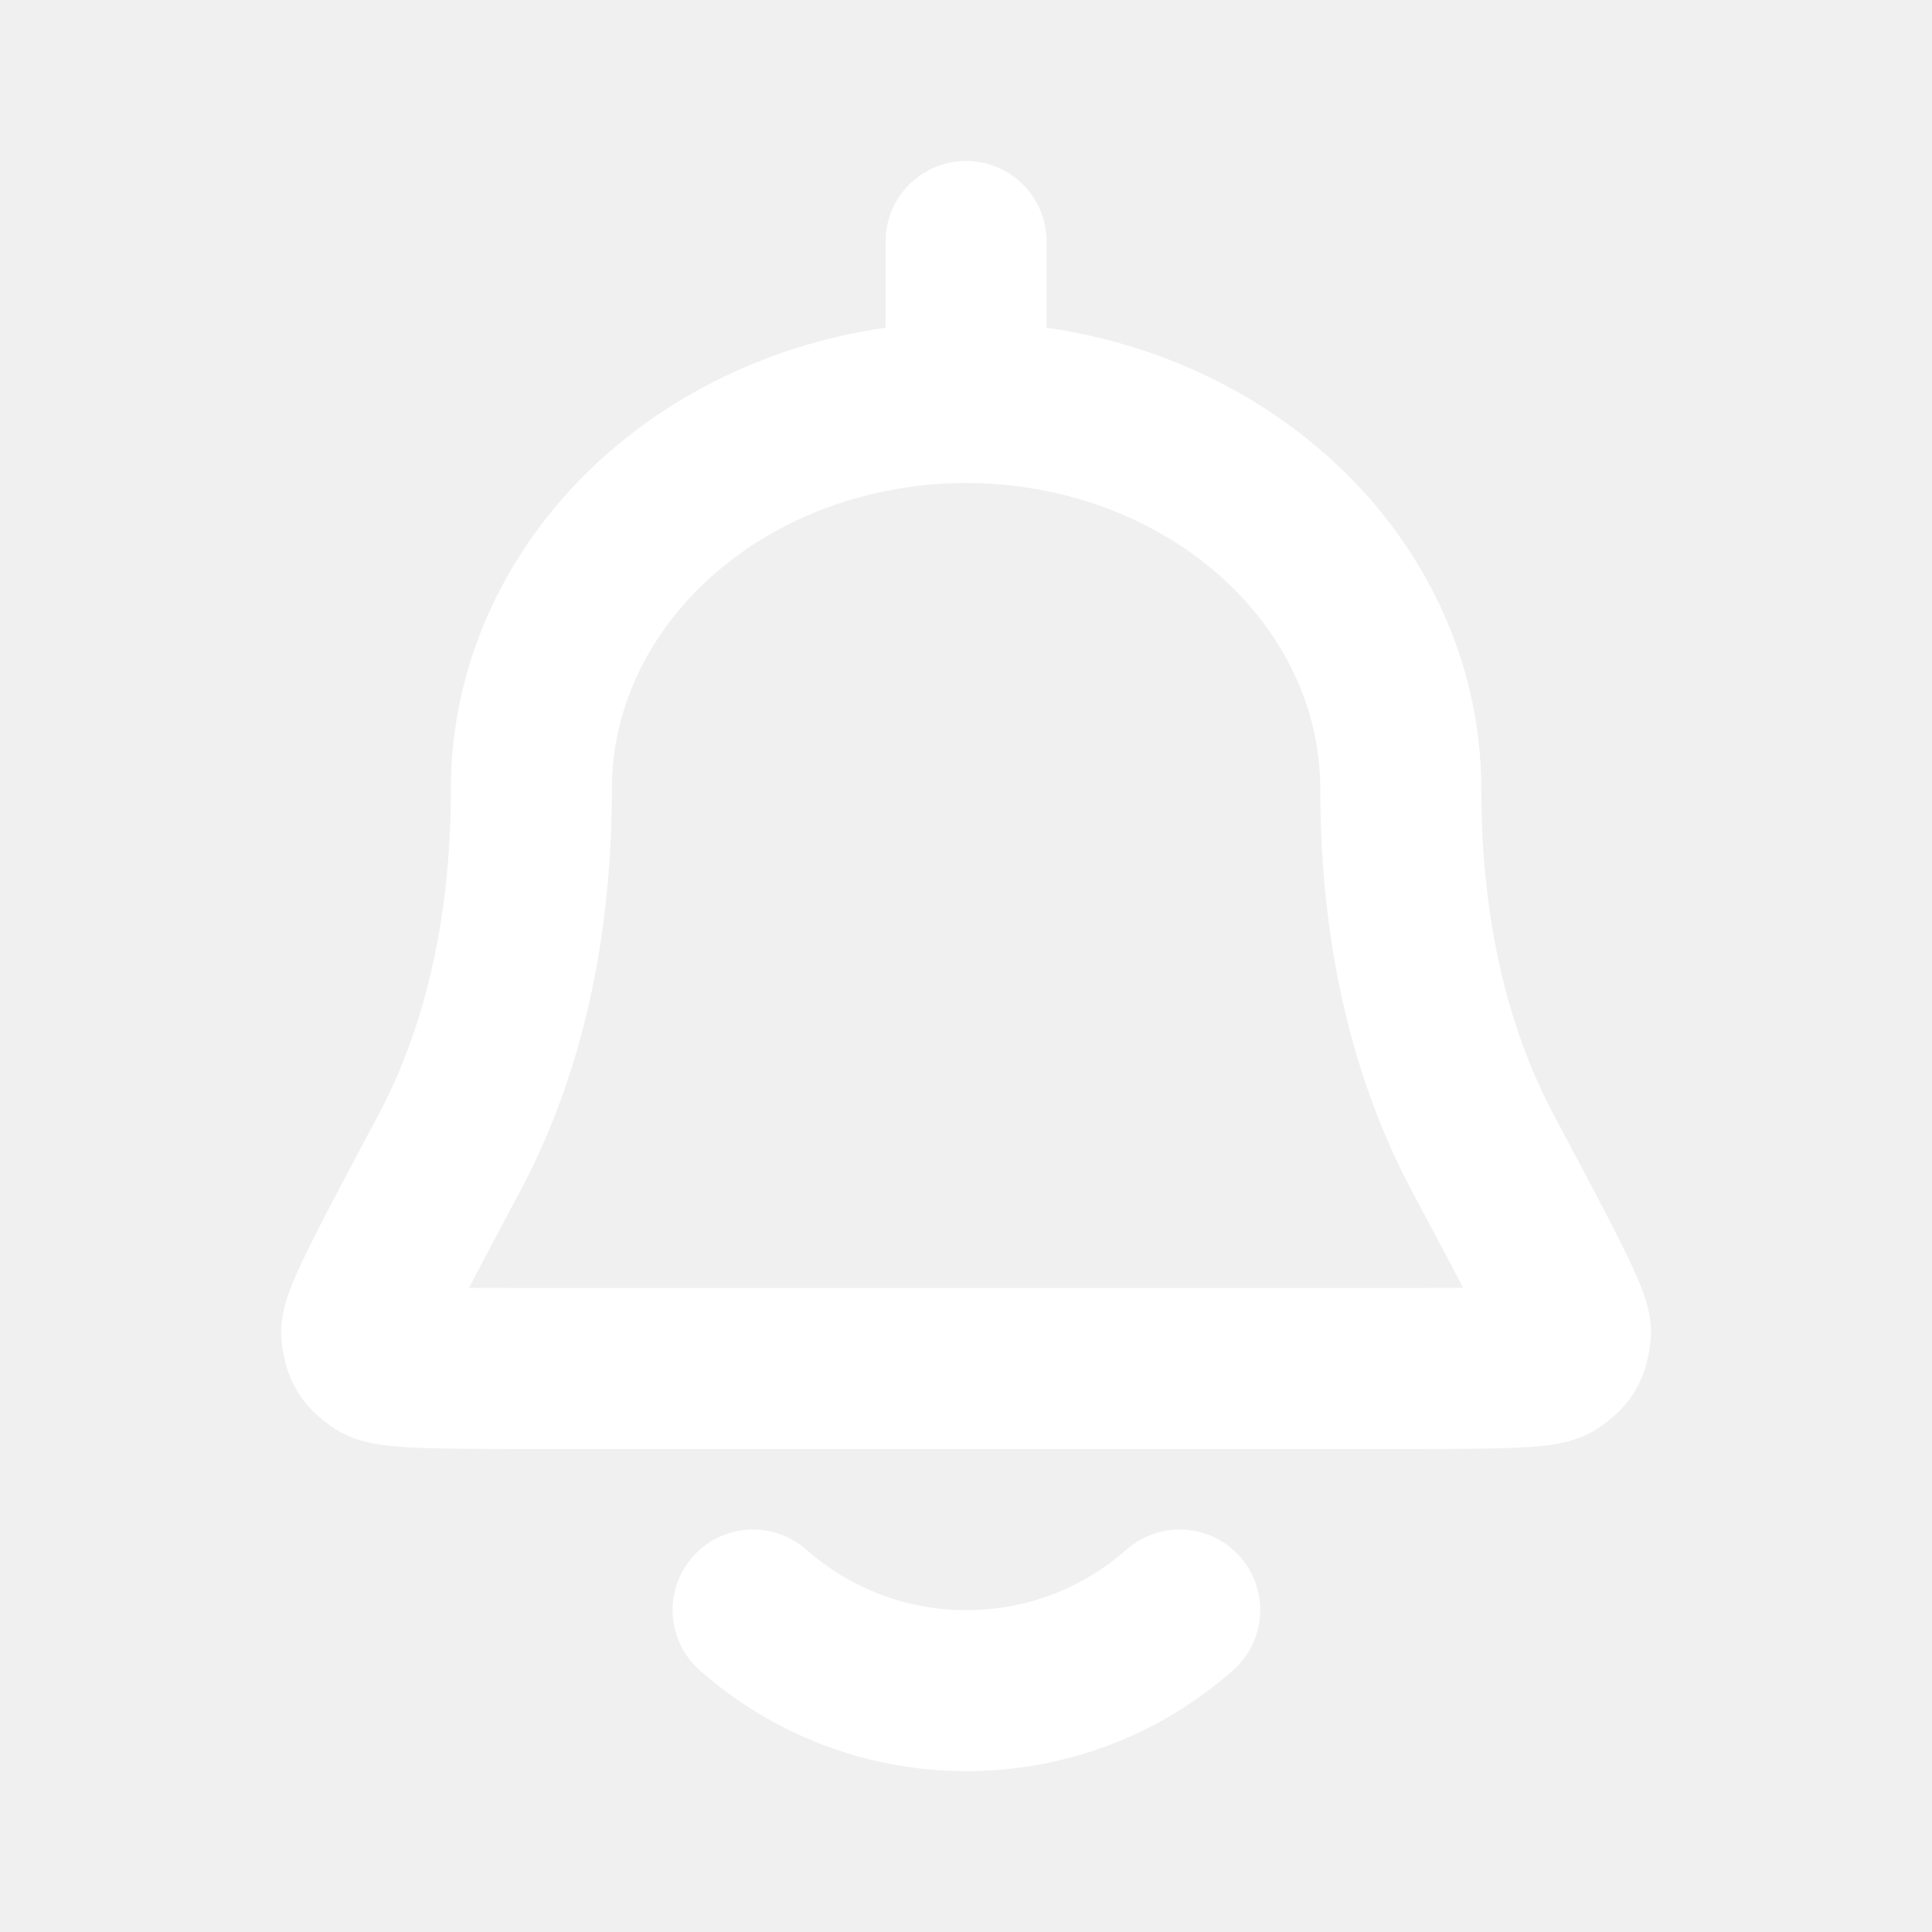
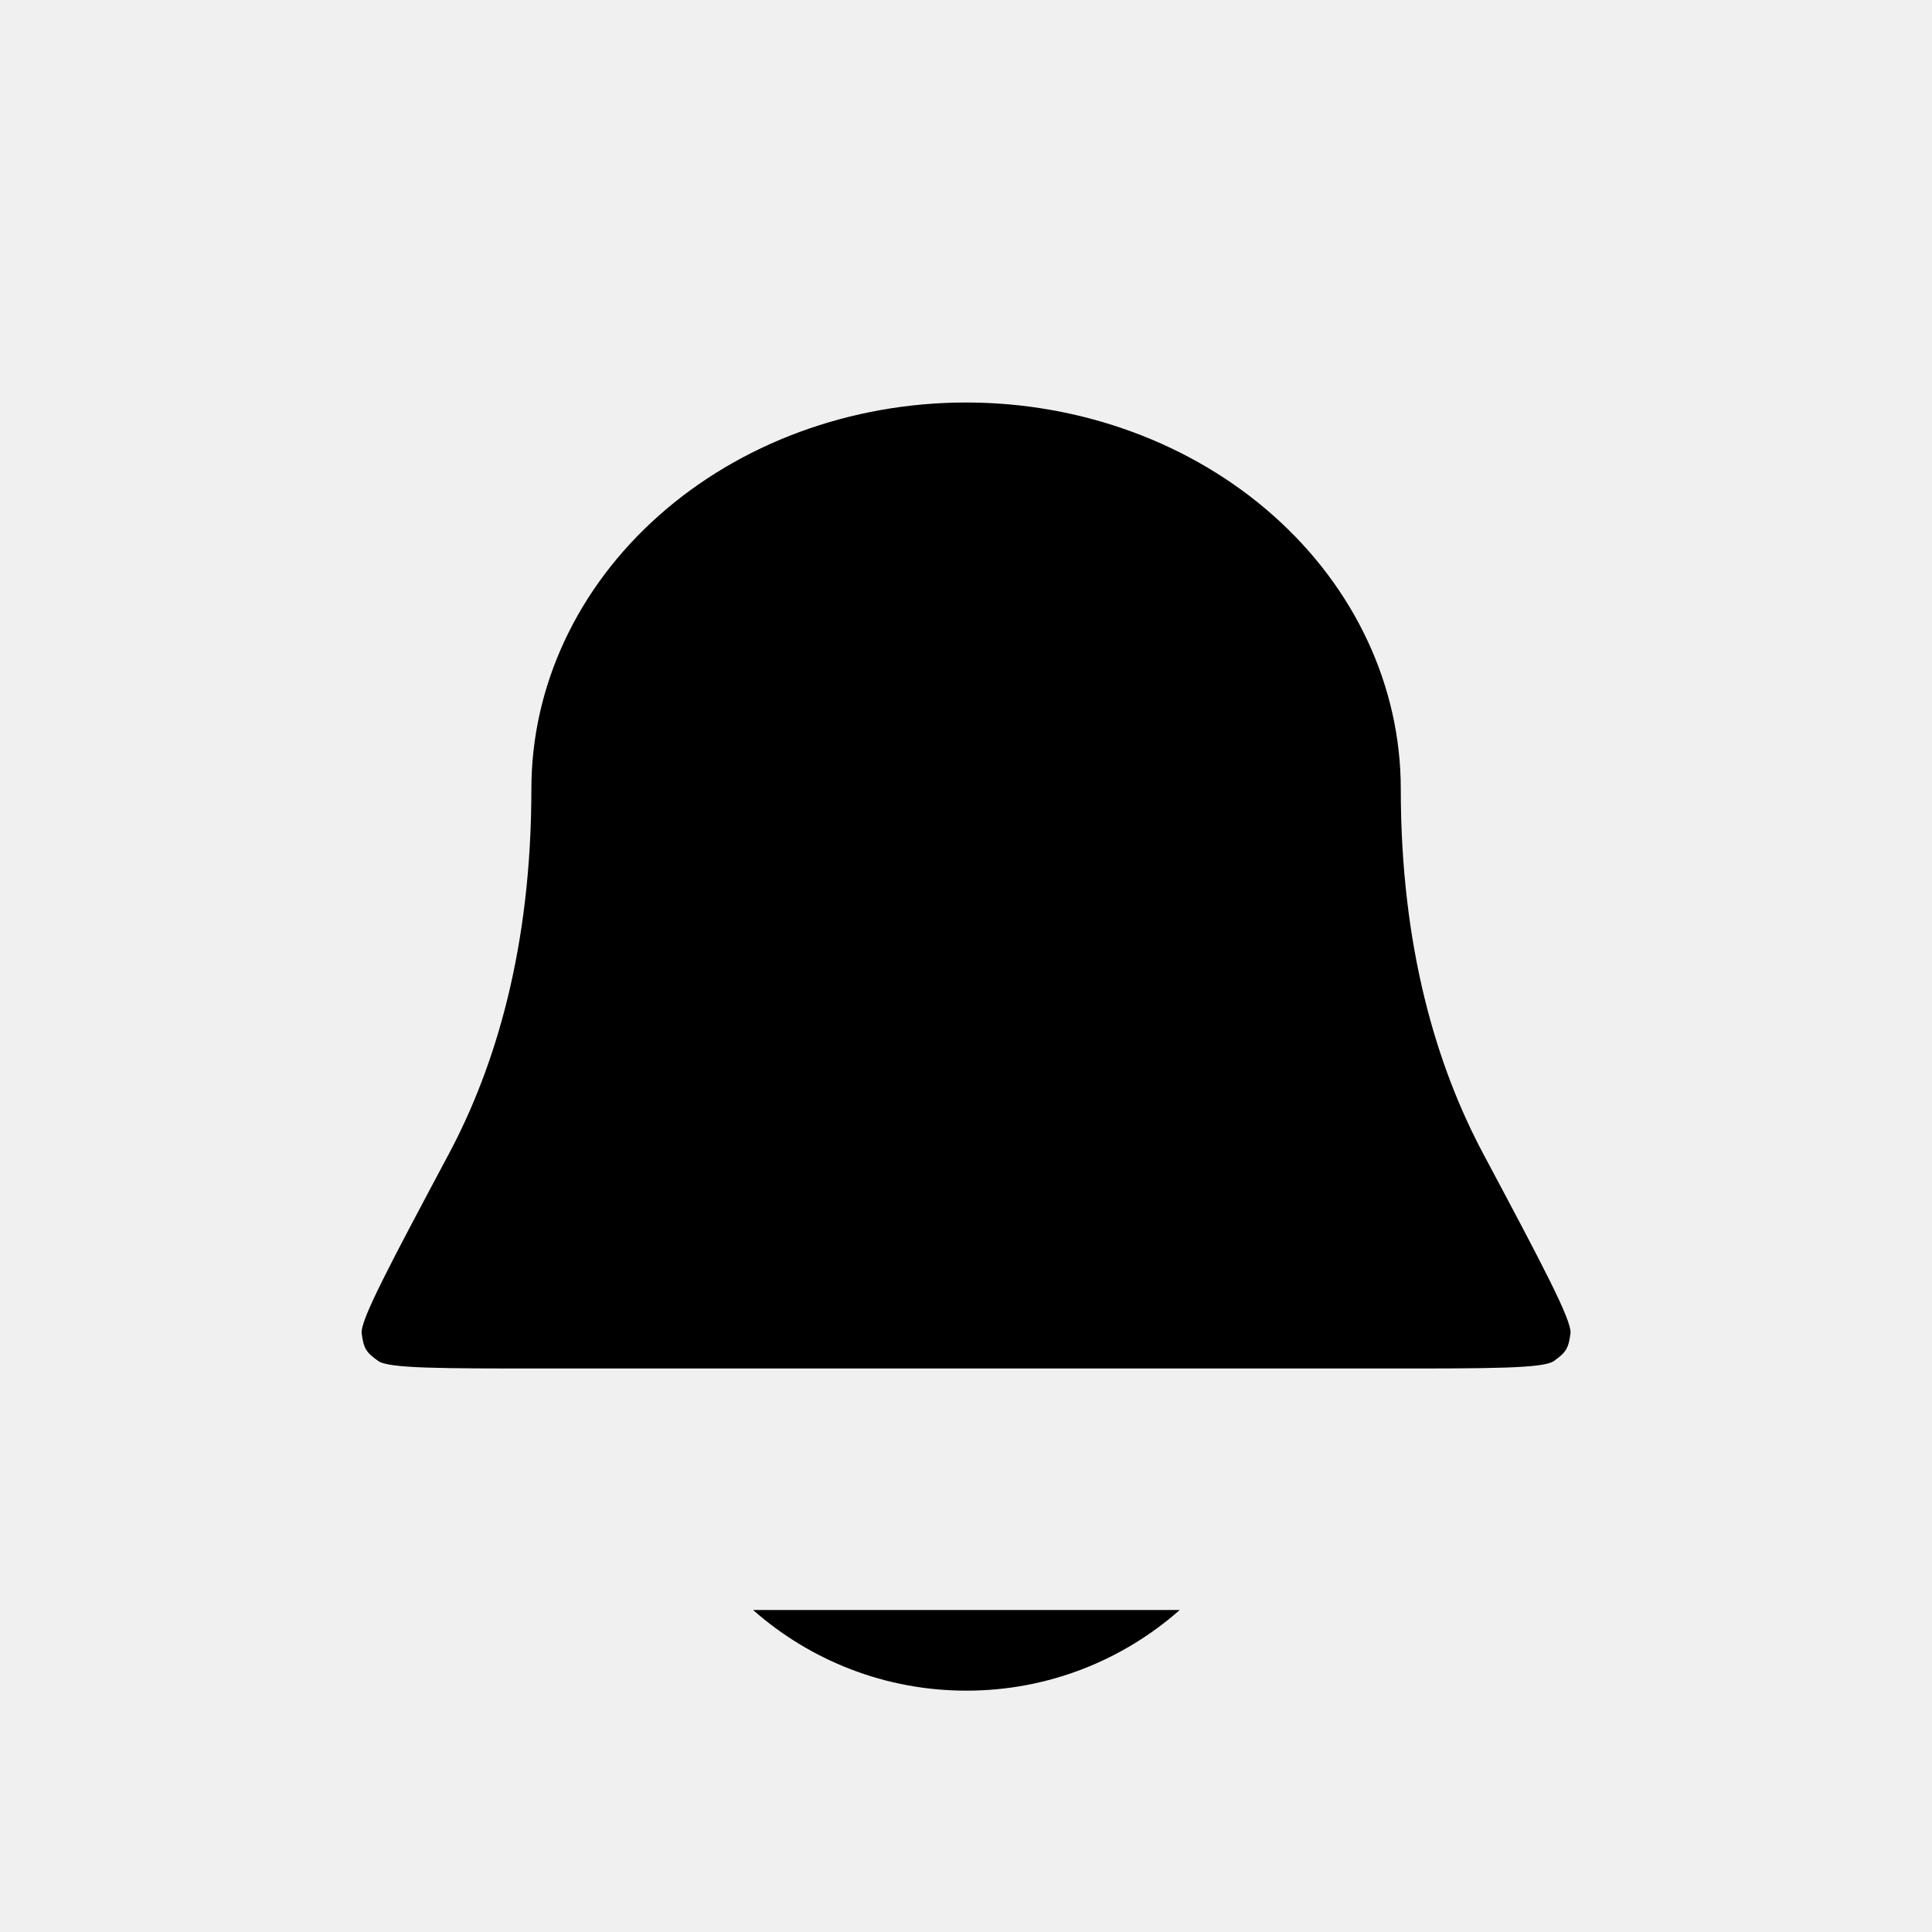
- <svg xmlns="http://www.w3.org/2000/svg" width="800px" height="800px" viewBox="0 0 24 24" fill="none">
-   <path d="M12.001 5C13.433 5 14.807 5.506 15.819 6.406C16.832 7.306 17.401 8.527 17.401 9.8C17.401 11.769 17.846 13.244 18.423 14.328C19.161 15.713 19.529 16.406 19.509 16.564C19.485 16.749 19.454 16.8 19.303 16.907C19.172 17 18.525 17 17.231 17H6.771C5.476 17 4.829 17 4.699 16.907C4.547 16.8 4.517 16.749 4.493 16.564C4.472 16.406 4.841 15.713 5.579 14.328C6.156 13.244 6.601 11.769 6.601 9.8C6.601 8.527 7.17 7.306 8.183 6.406C9.195 5.506 10.569 5 12.001 5ZM12.001 5V3M9.355 20C10.061 20.623 10.989 21.002 12.005 21.002C13.021 21.002 13.949 20.623 14.655 20" stroke="#fff" stroke-width="2" stroke-linecap="round" stroke-linejoin="round" />
+ <svg xmlns="http://www.w3.org/2000/svg" width="800px" height="800px" viewBox="0 0 24 24">
+   <path d="M12.001 5C13.433 5 14.807 5.506 15.819 6.406C16.832 7.306 17.401 8.527 17.401 9.8C17.401 11.769 17.846 13.244 18.423 14.328C19.161 15.713 19.529 16.406 19.509 16.564C19.485 16.749 19.454 16.8 19.303 16.907C19.172 17 18.525 17 17.231 17H6.771C5.476 17 4.829 17 4.699 16.907C4.547 16.8 4.517 16.749 4.493 16.564C4.472 16.406 4.841 15.713 5.579 14.328C6.156 13.244 6.601 11.769 6.601 9.8C6.601 8.527 7.17 7.306 8.183 6.406C9.195 5.506 10.569 5 12.001 5ZM12.001 5V3M9.355 20C10.061 20.623 10.989 21.002 12.005 21.002C13.021 21.002 13.949 20.623 14.655 20" stroke-width="2" stroke-linecap="round" stroke-linejoin="round" />
</svg>
